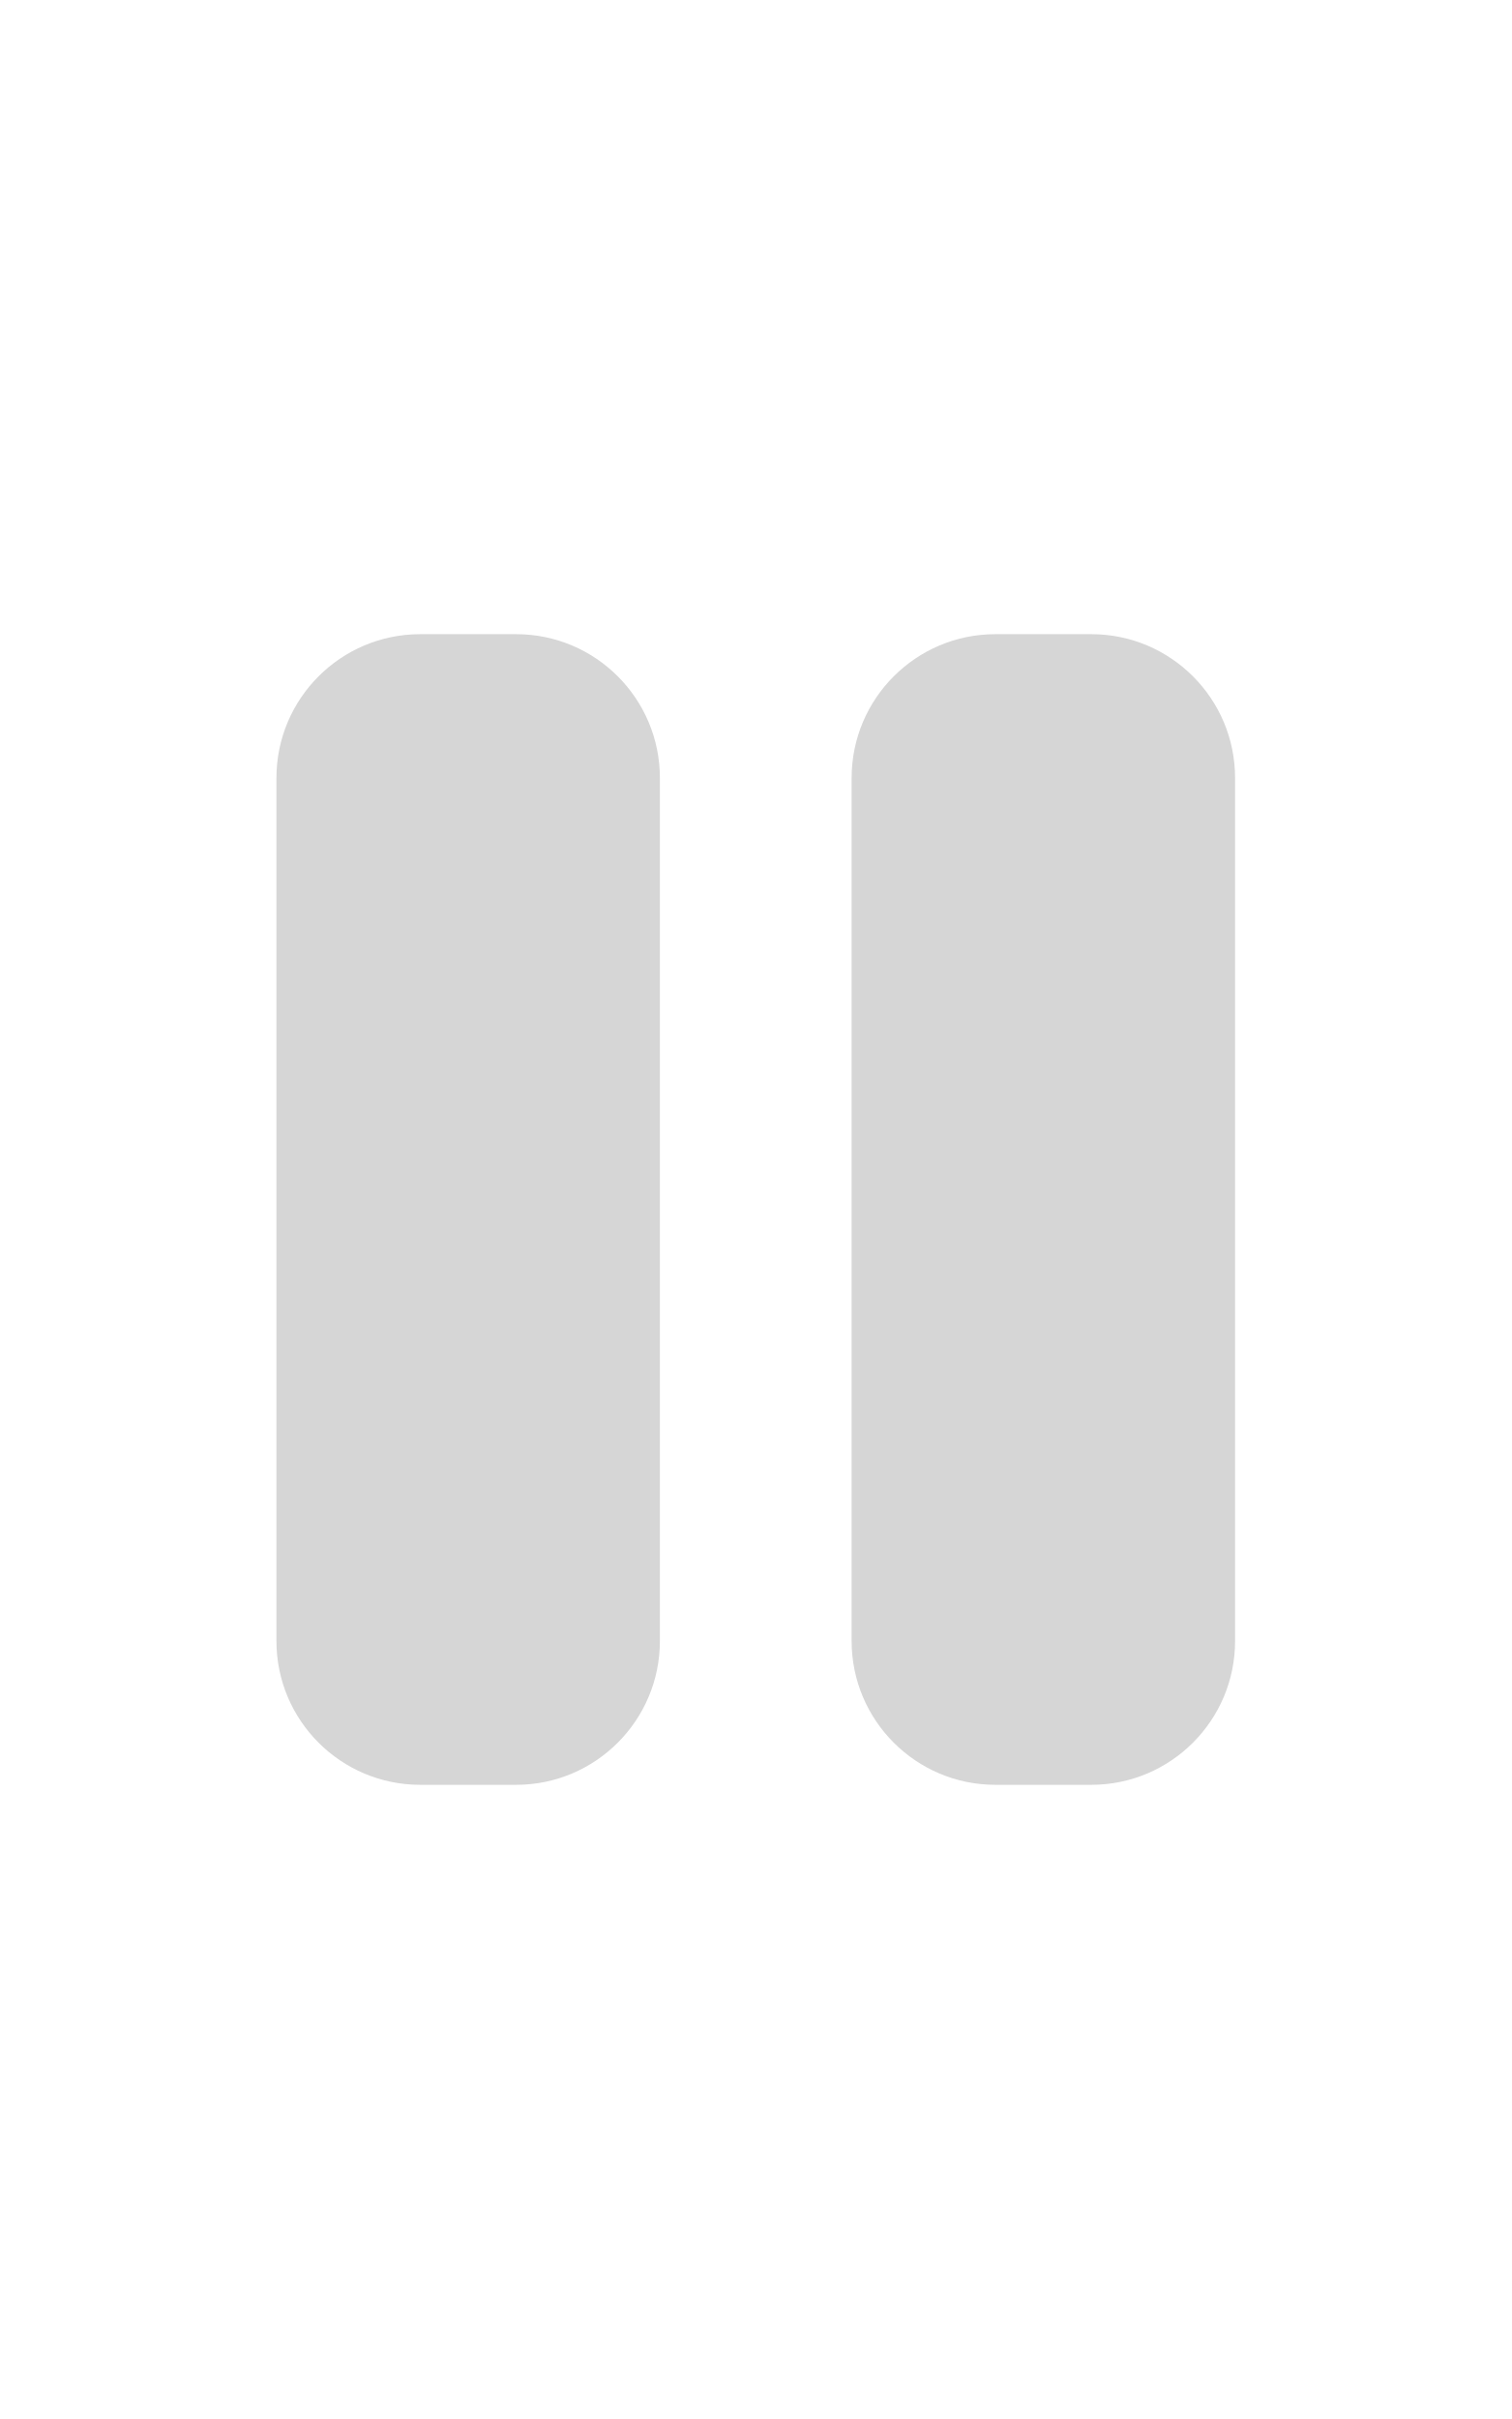
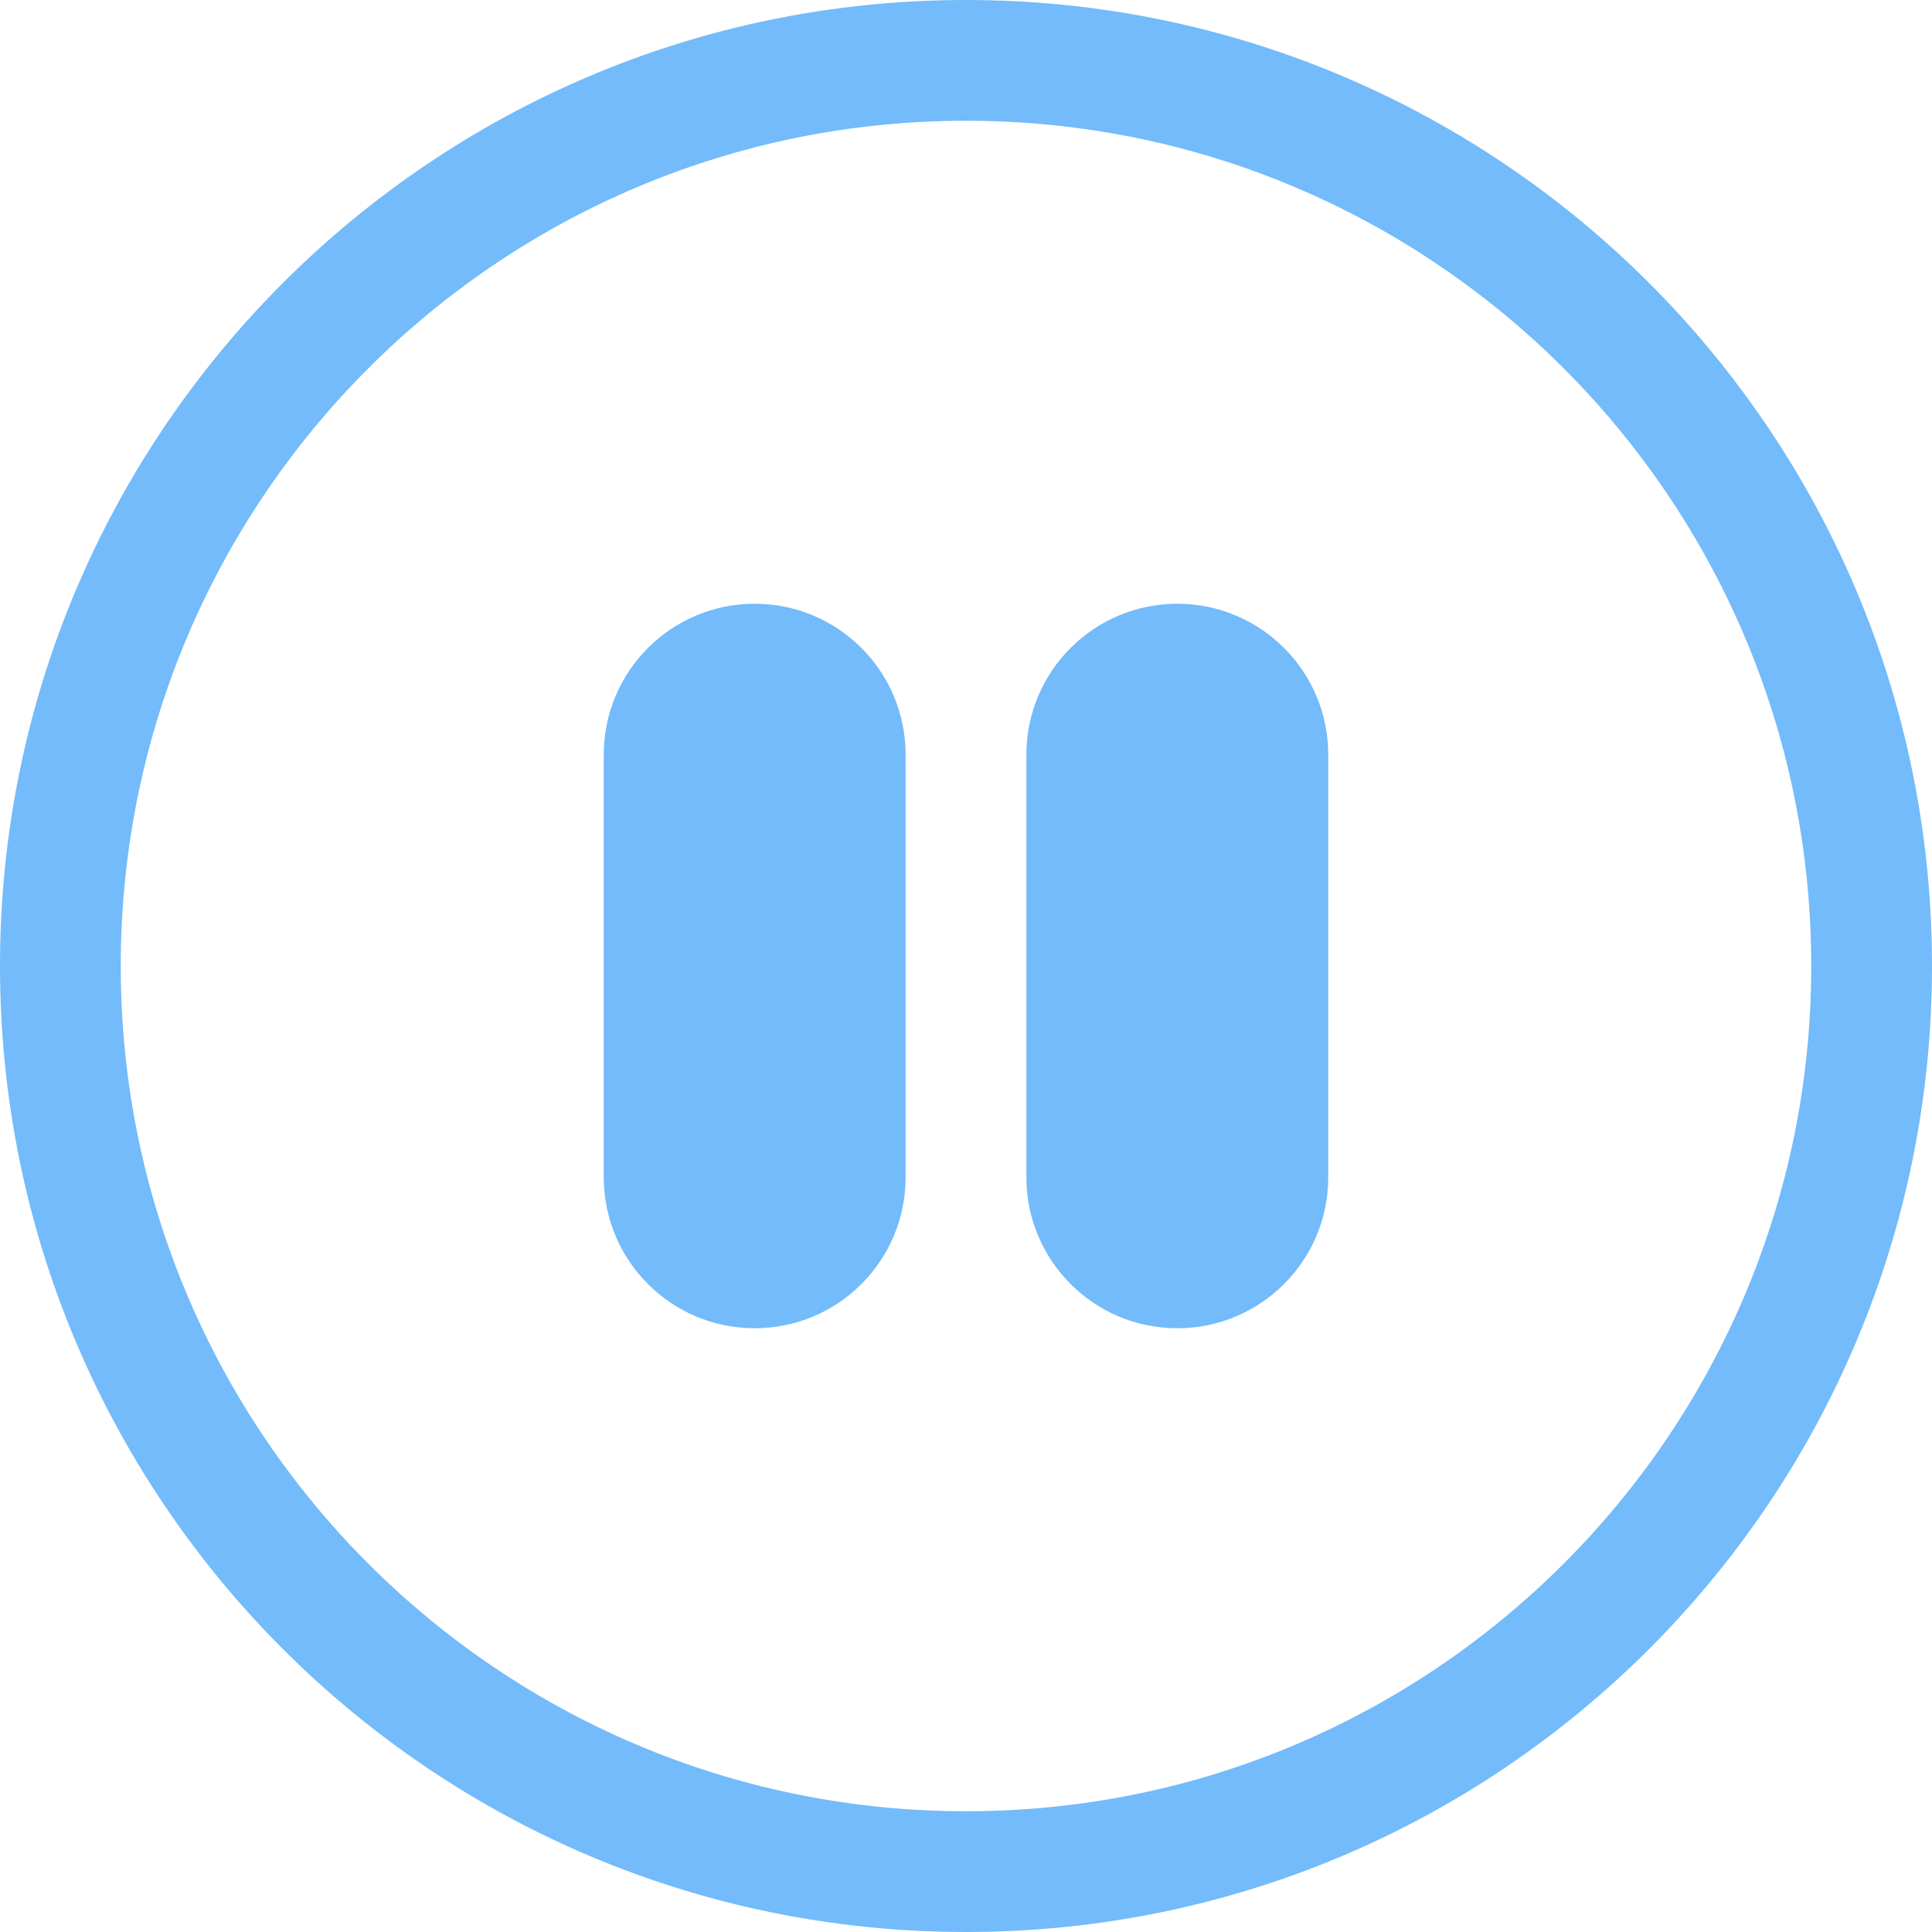
- <svg xmlns="http://www.w3.org/2000/svg" viewBox="0 0 320 512">
-   <path fill="#d6d6d6" d="m 88.967,134.229 c -16.807,0 -30.443,13.636 -30.443,30.443 v 182.657 c 0,16.807 13.636,30.443 30.443,30.443 h 20.295 c 16.807,0 30.443,-13.636 30.443,-30.443 V 164.671 c 0,-16.807 -13.636,-30.443 -30.443,-30.443 z m 121.771,0 c -16.807,0 -30.443,13.636 -30.443,30.443 v 182.657 c 0,16.807 13.636,30.443 30.443,30.443 h 20.295 c 16.807,0 30.443,-13.636 30.443,-30.443 V 164.671 c 0,-16.807 -13.636,-30.443 -30.443,-30.443 z" />
+ <svg xmlns="http://www.w3.org/2000/svg" width="16" height="16" fill="#73bbfa" class="bi bi-pause-circle" viewBox="0 0 16 16">
+   <path d="M8 15A7 7 0 1 1 8 1a7 7 0 0 1 0 14zm0 1A8 8 0 1 0 8 0a8 8 0 0 0 0 16z" />
+   <path d="M5 6.25a1.25 1.25 0 1 1 2.5 0v3.5a1.25 1.25 0 1 1-2.5 0v-3.5zm3.5 0a1.25 1.25 0 1 1 2.5 0v3.5a1.25 1.25 0 1 1-2.5 0v-3.5z" />
</svg>
